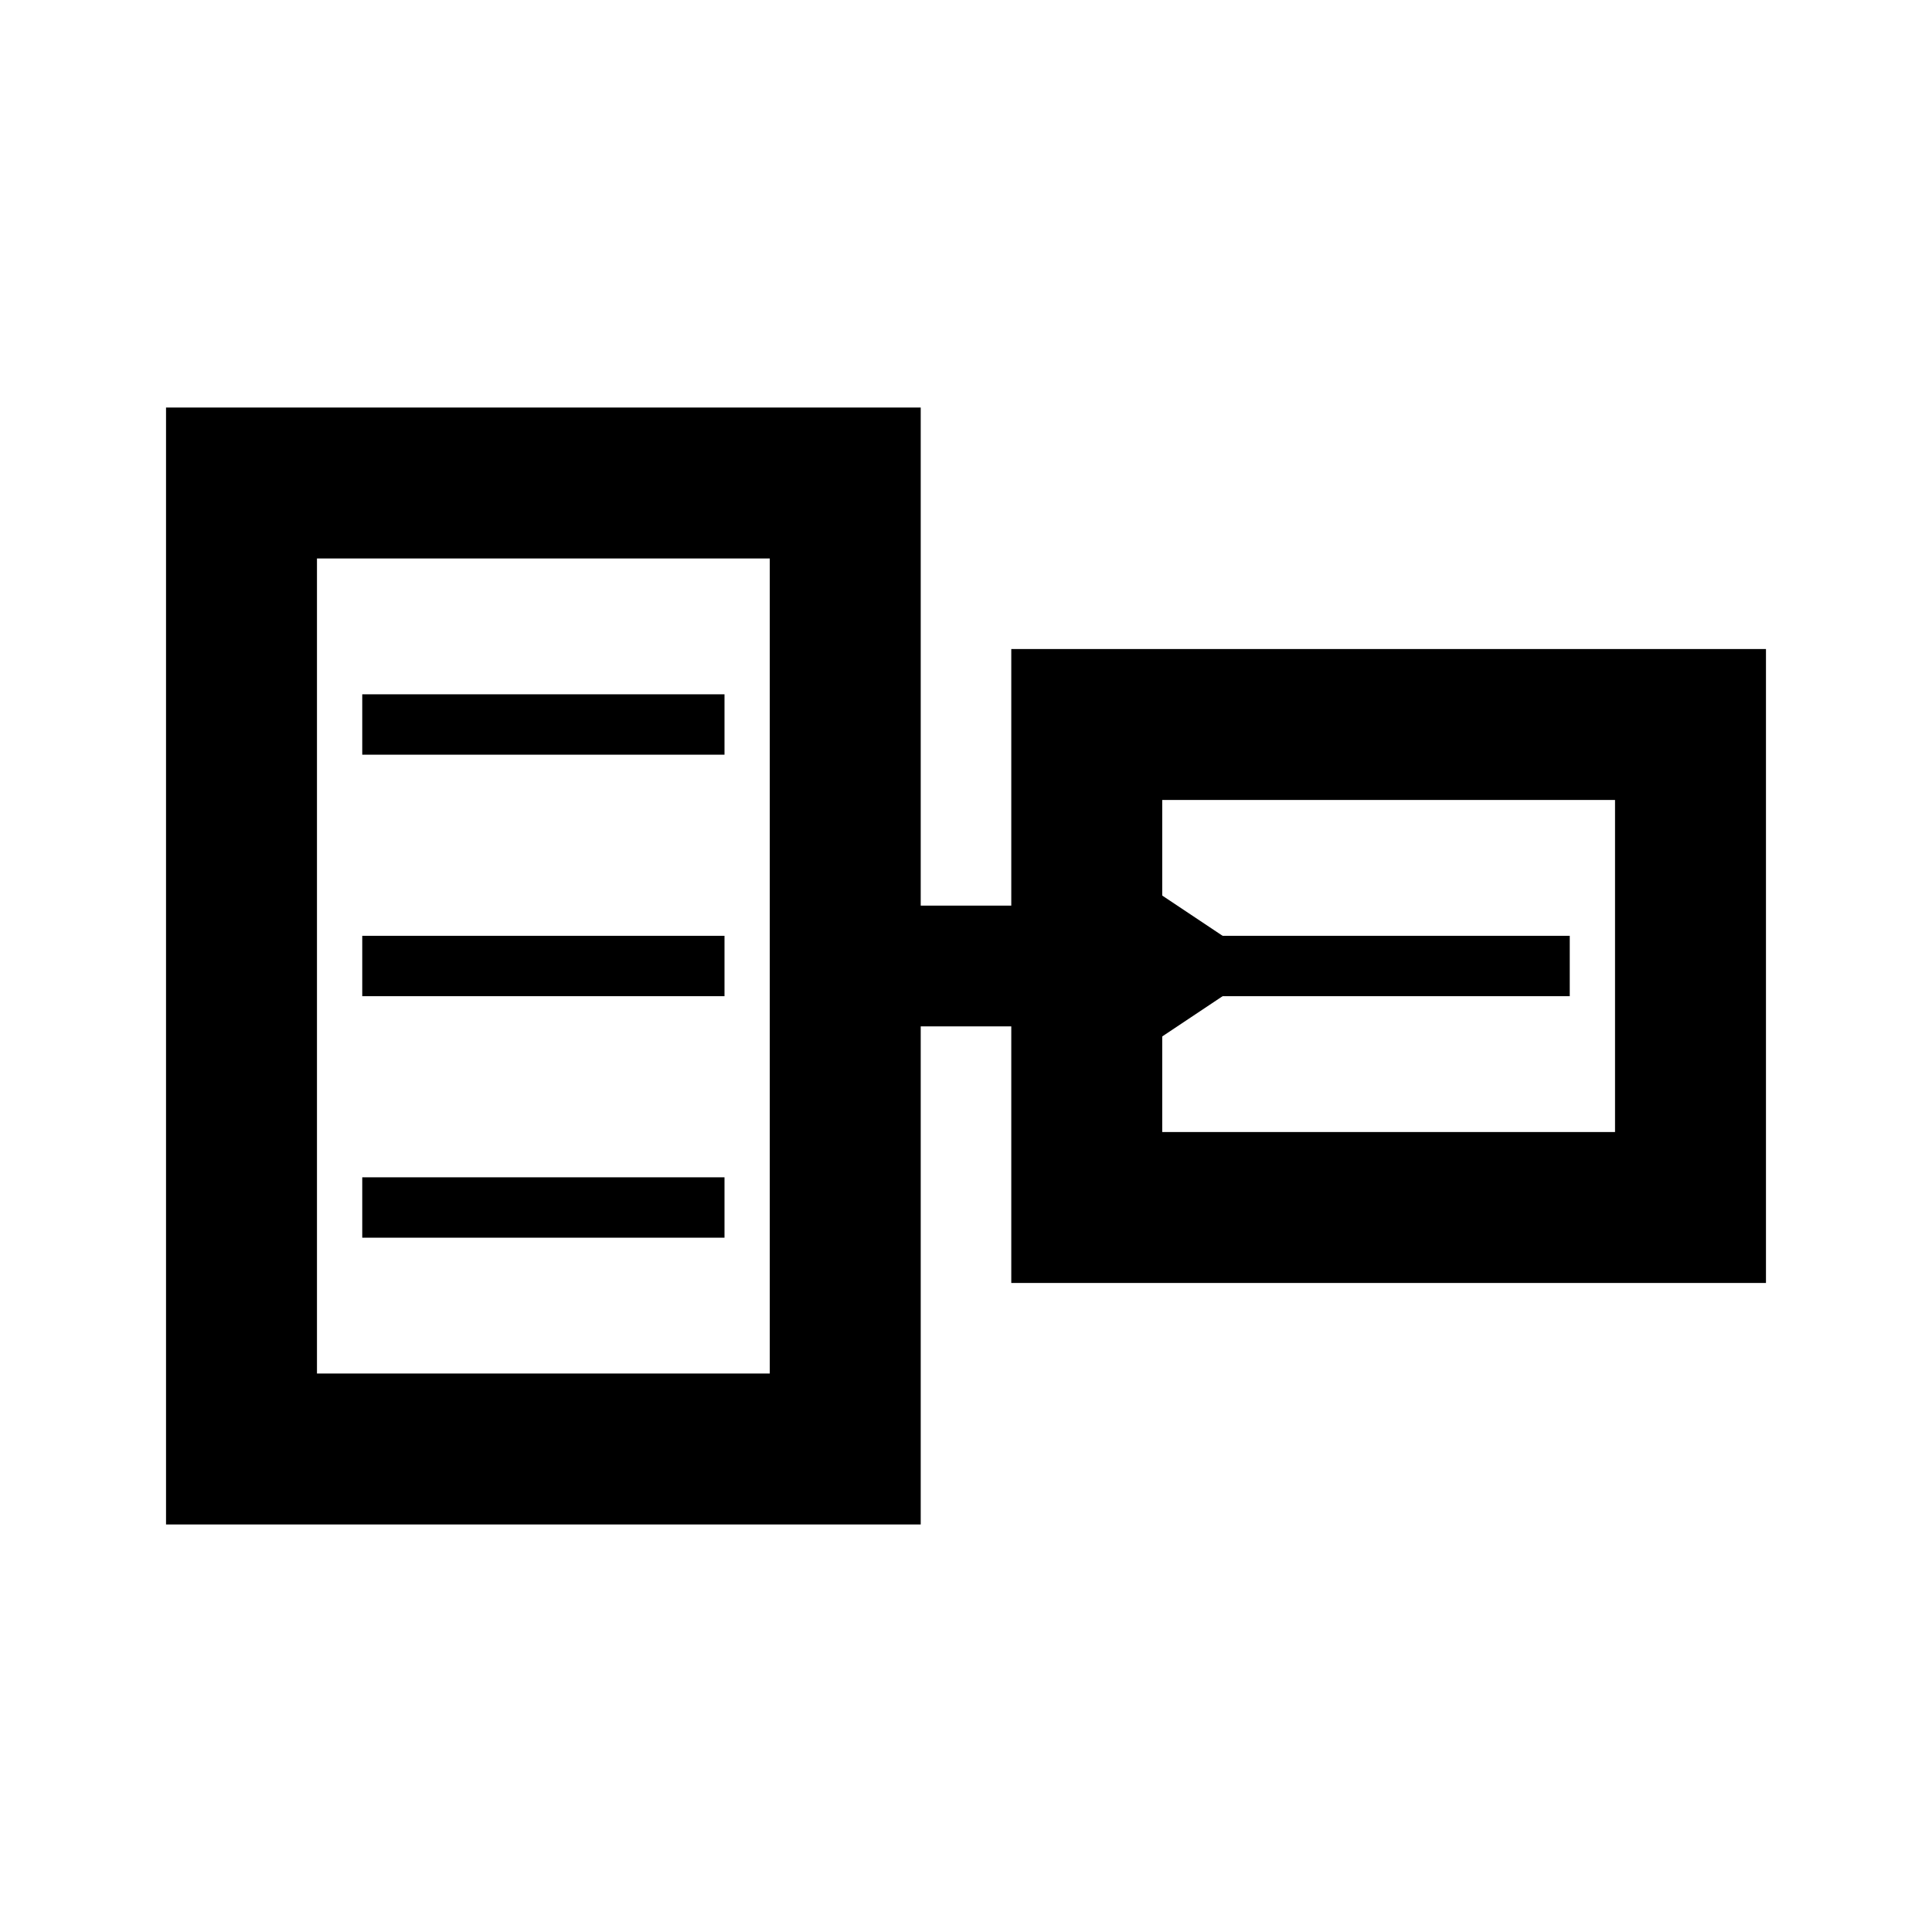
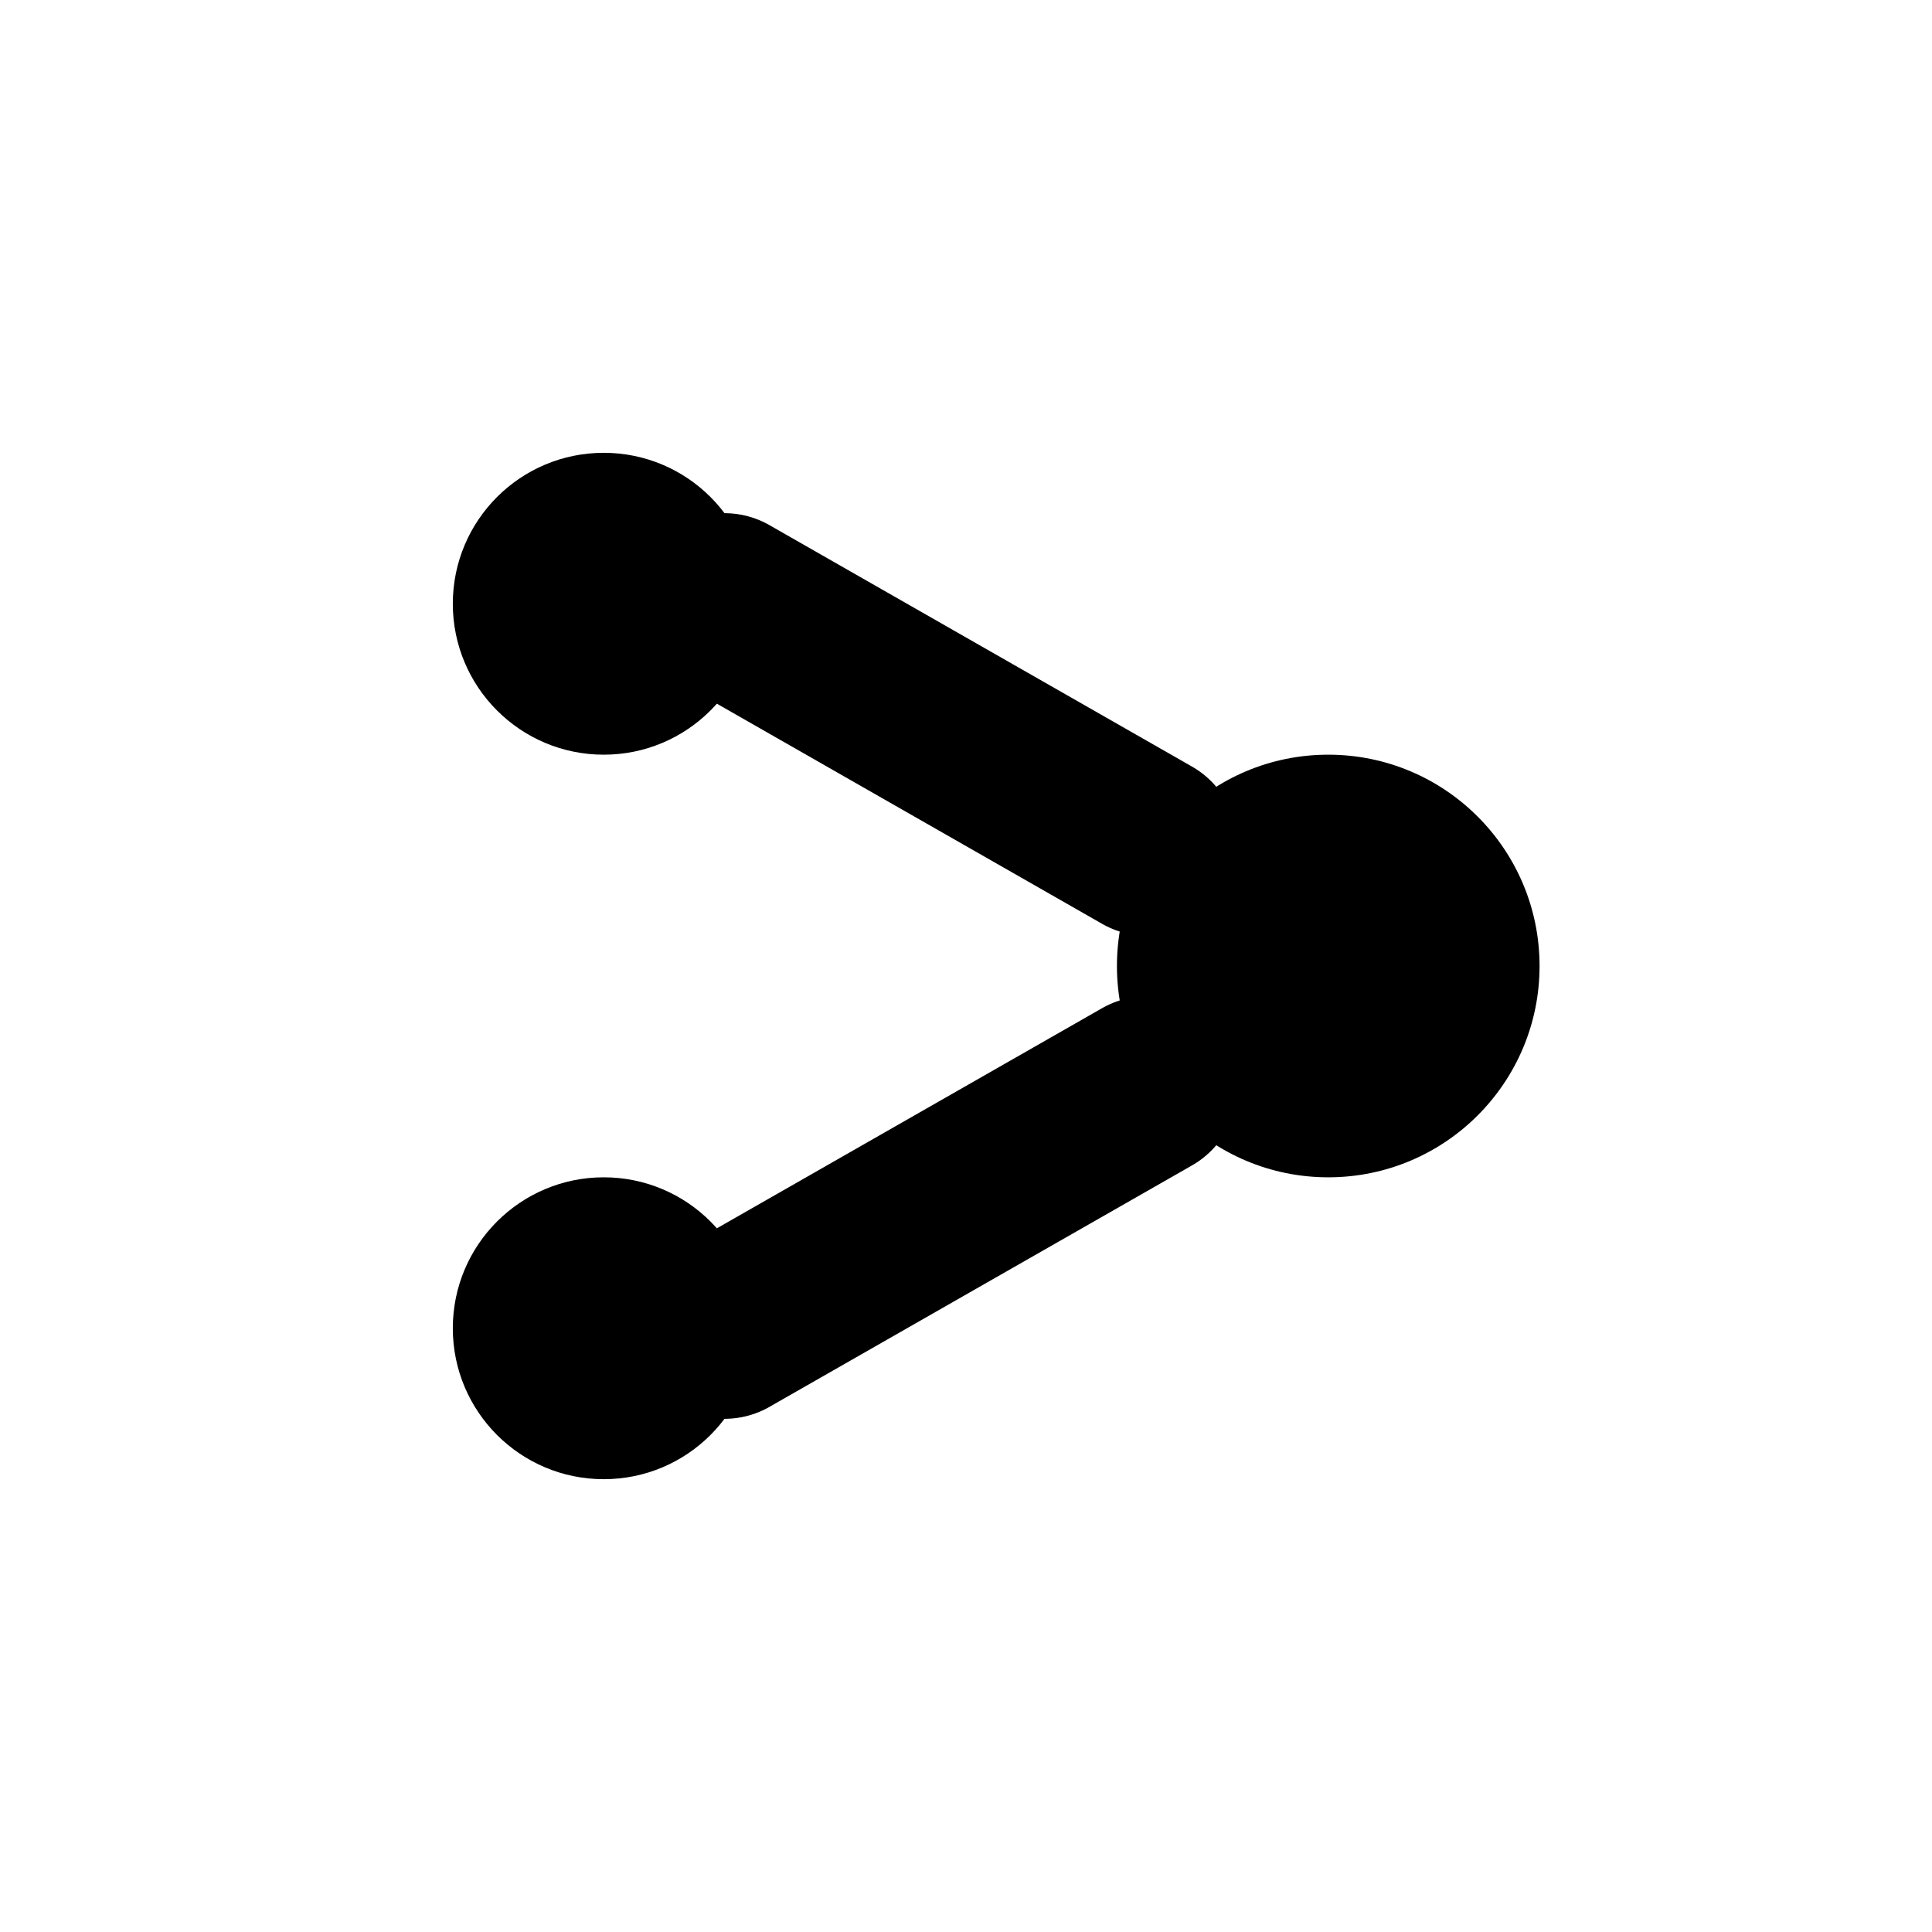
<svg xmlns="http://www.w3.org/2000/svg" width="64" height="64" viewBox="0 0 64 64">
-   <rect x="8" y="16" width="20" height="32" fill="none" stroke="black" stroke-width="5" />
-   <line x1="12" y1="24" x2="24" y2="24" stroke="black" stroke-width="2" />
-   <line x1="12" y1="32" x2="24" y2="32" stroke="black" stroke-width="2" />
-   <line x1="12" y1="40" x2="24" y2="40" stroke="black" stroke-width="2" />
-   <rect x="36" y="24" width="20" height="16" fill="none" stroke="black" stroke-width="5" />
-   <line x1="40" y1="32" x2="52" y2="32" stroke="black" stroke-width="2" />
-   <path d="M28 32 L36 32" stroke="black" stroke-width="4" />
-   <polygon points="36,28 42,32 36,36" fill="black" />
+   <circle cx="20" cy="20" r="5" fill="black" />
+   <circle cx="20" cy="44" r="5" fill="black" />
+   <circle cx="44" cy="32" r="7" fill="black" />
+   <path d="M24 20 L38 28" stroke="black" stroke-width="6" stroke-linecap="round" />
+   <path d="M24 44 L38 36" stroke="black" stroke-width="6" stroke-linecap="round" />
</svg>
